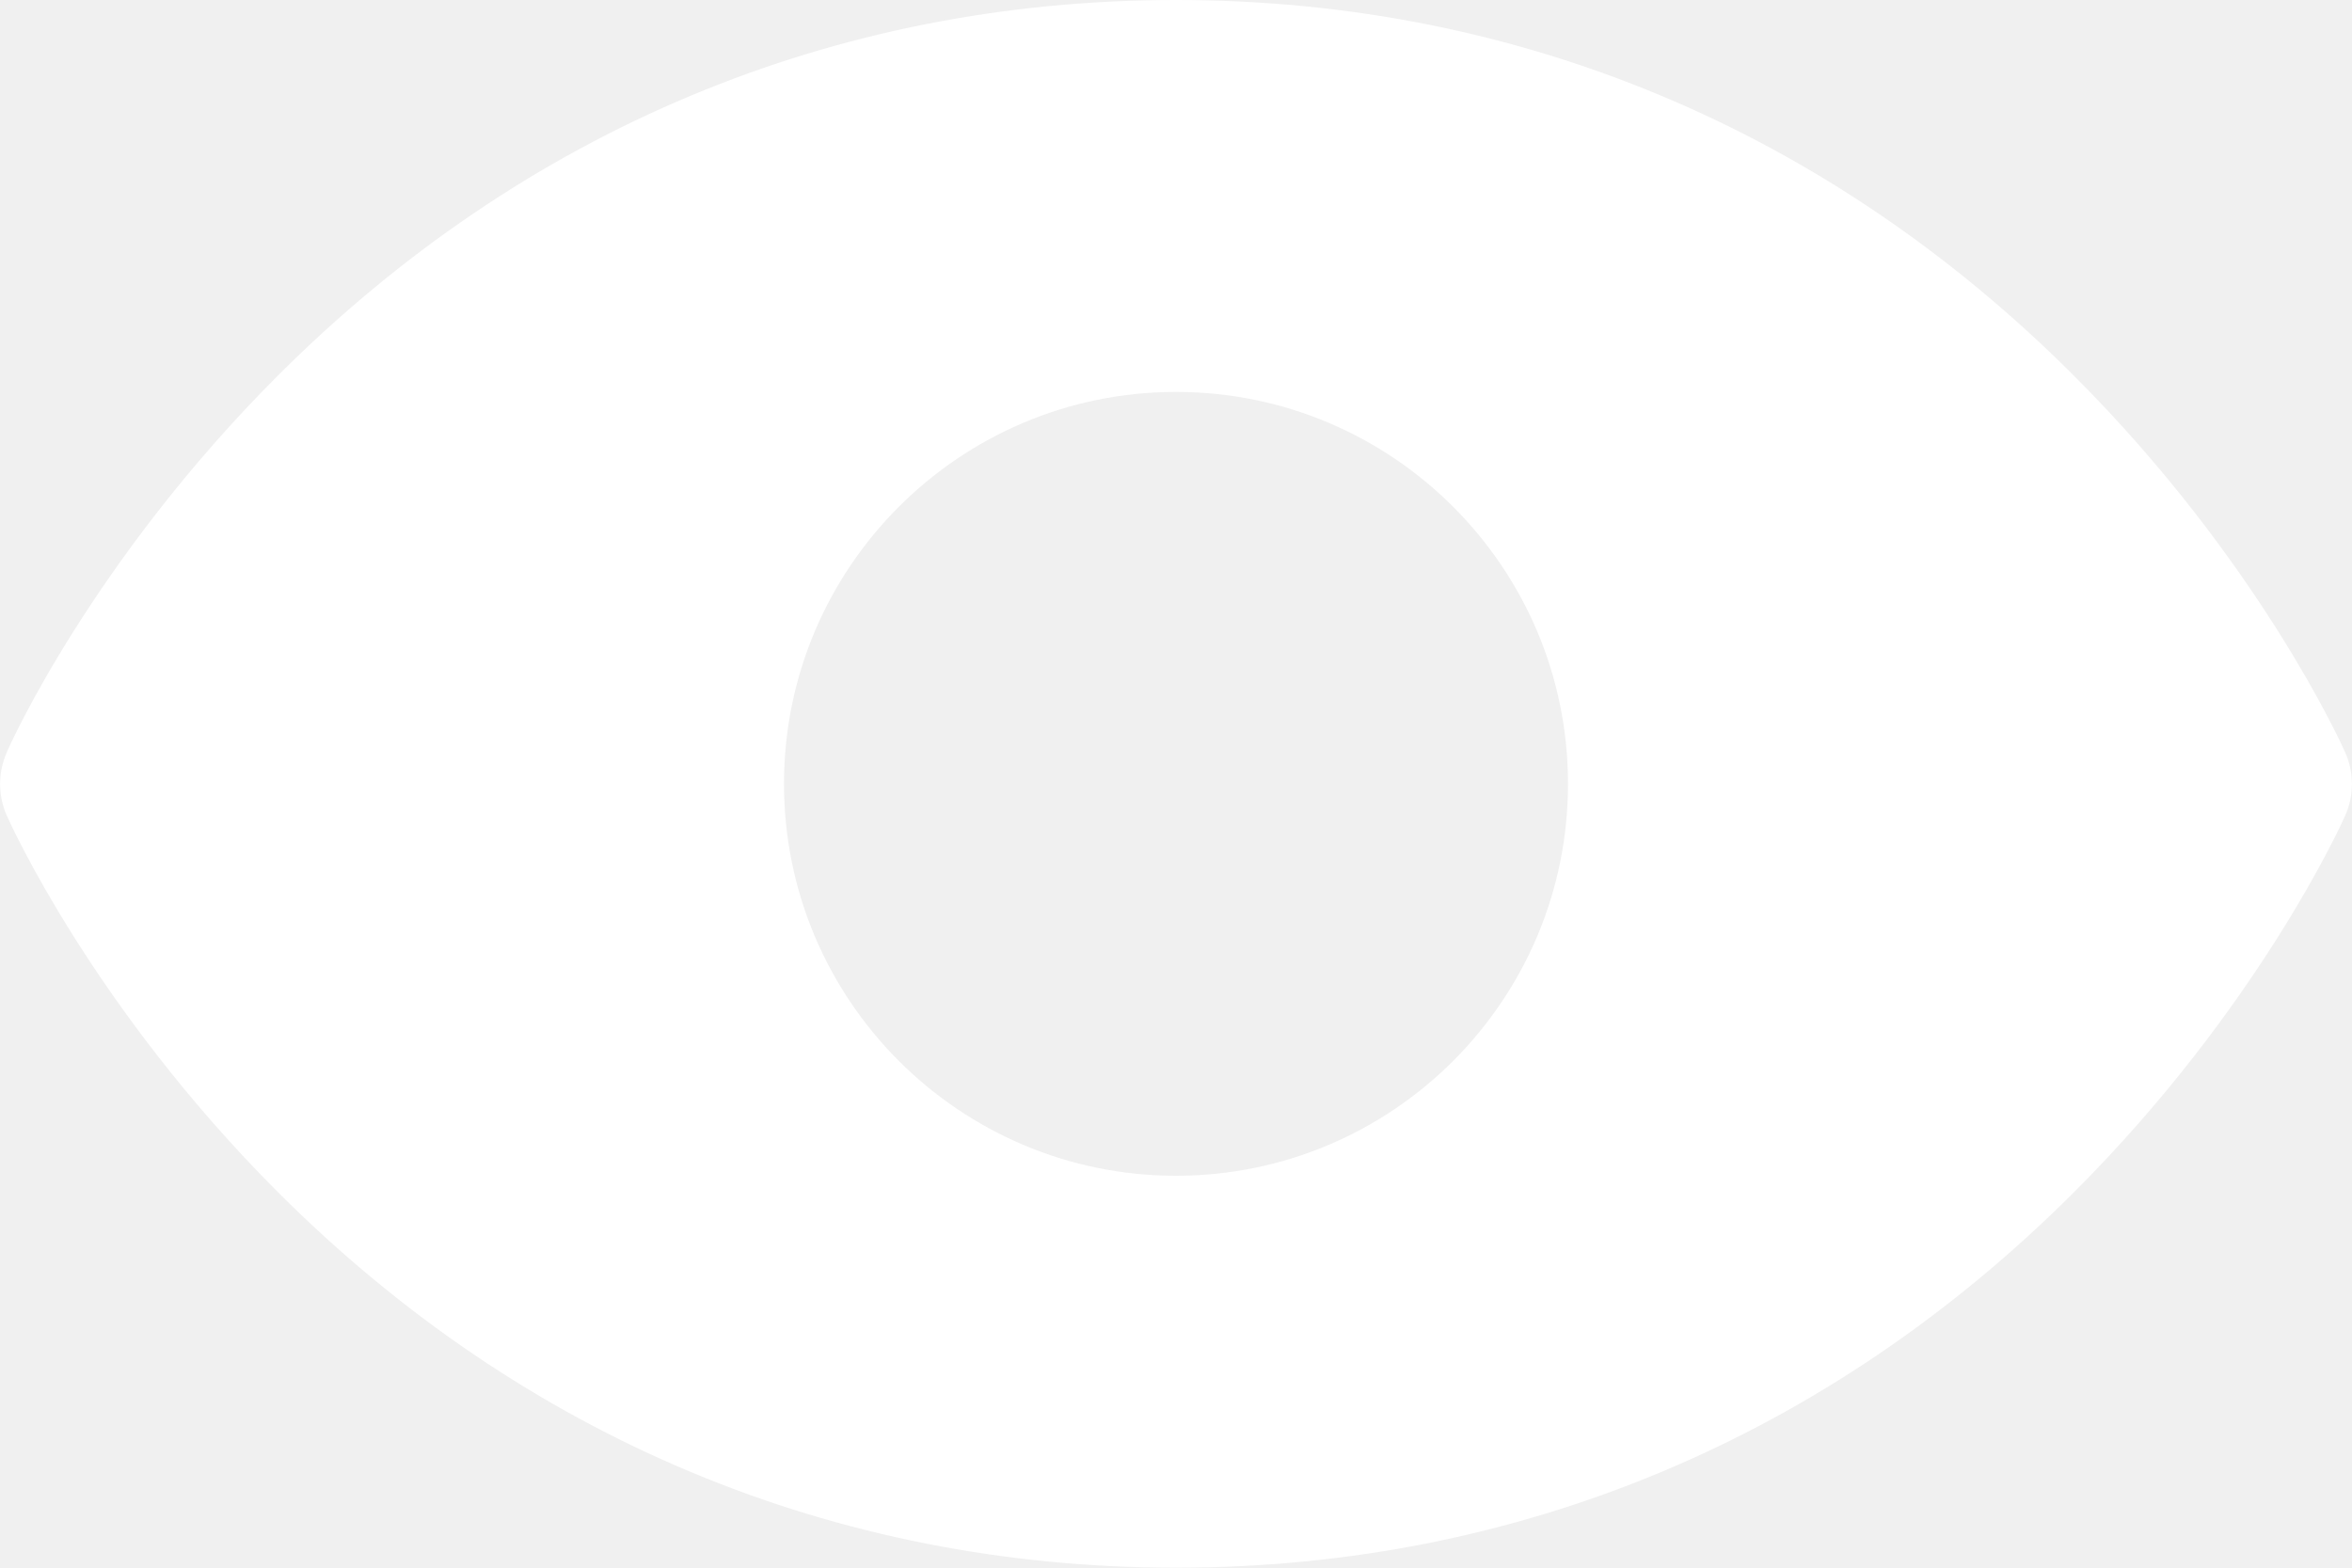
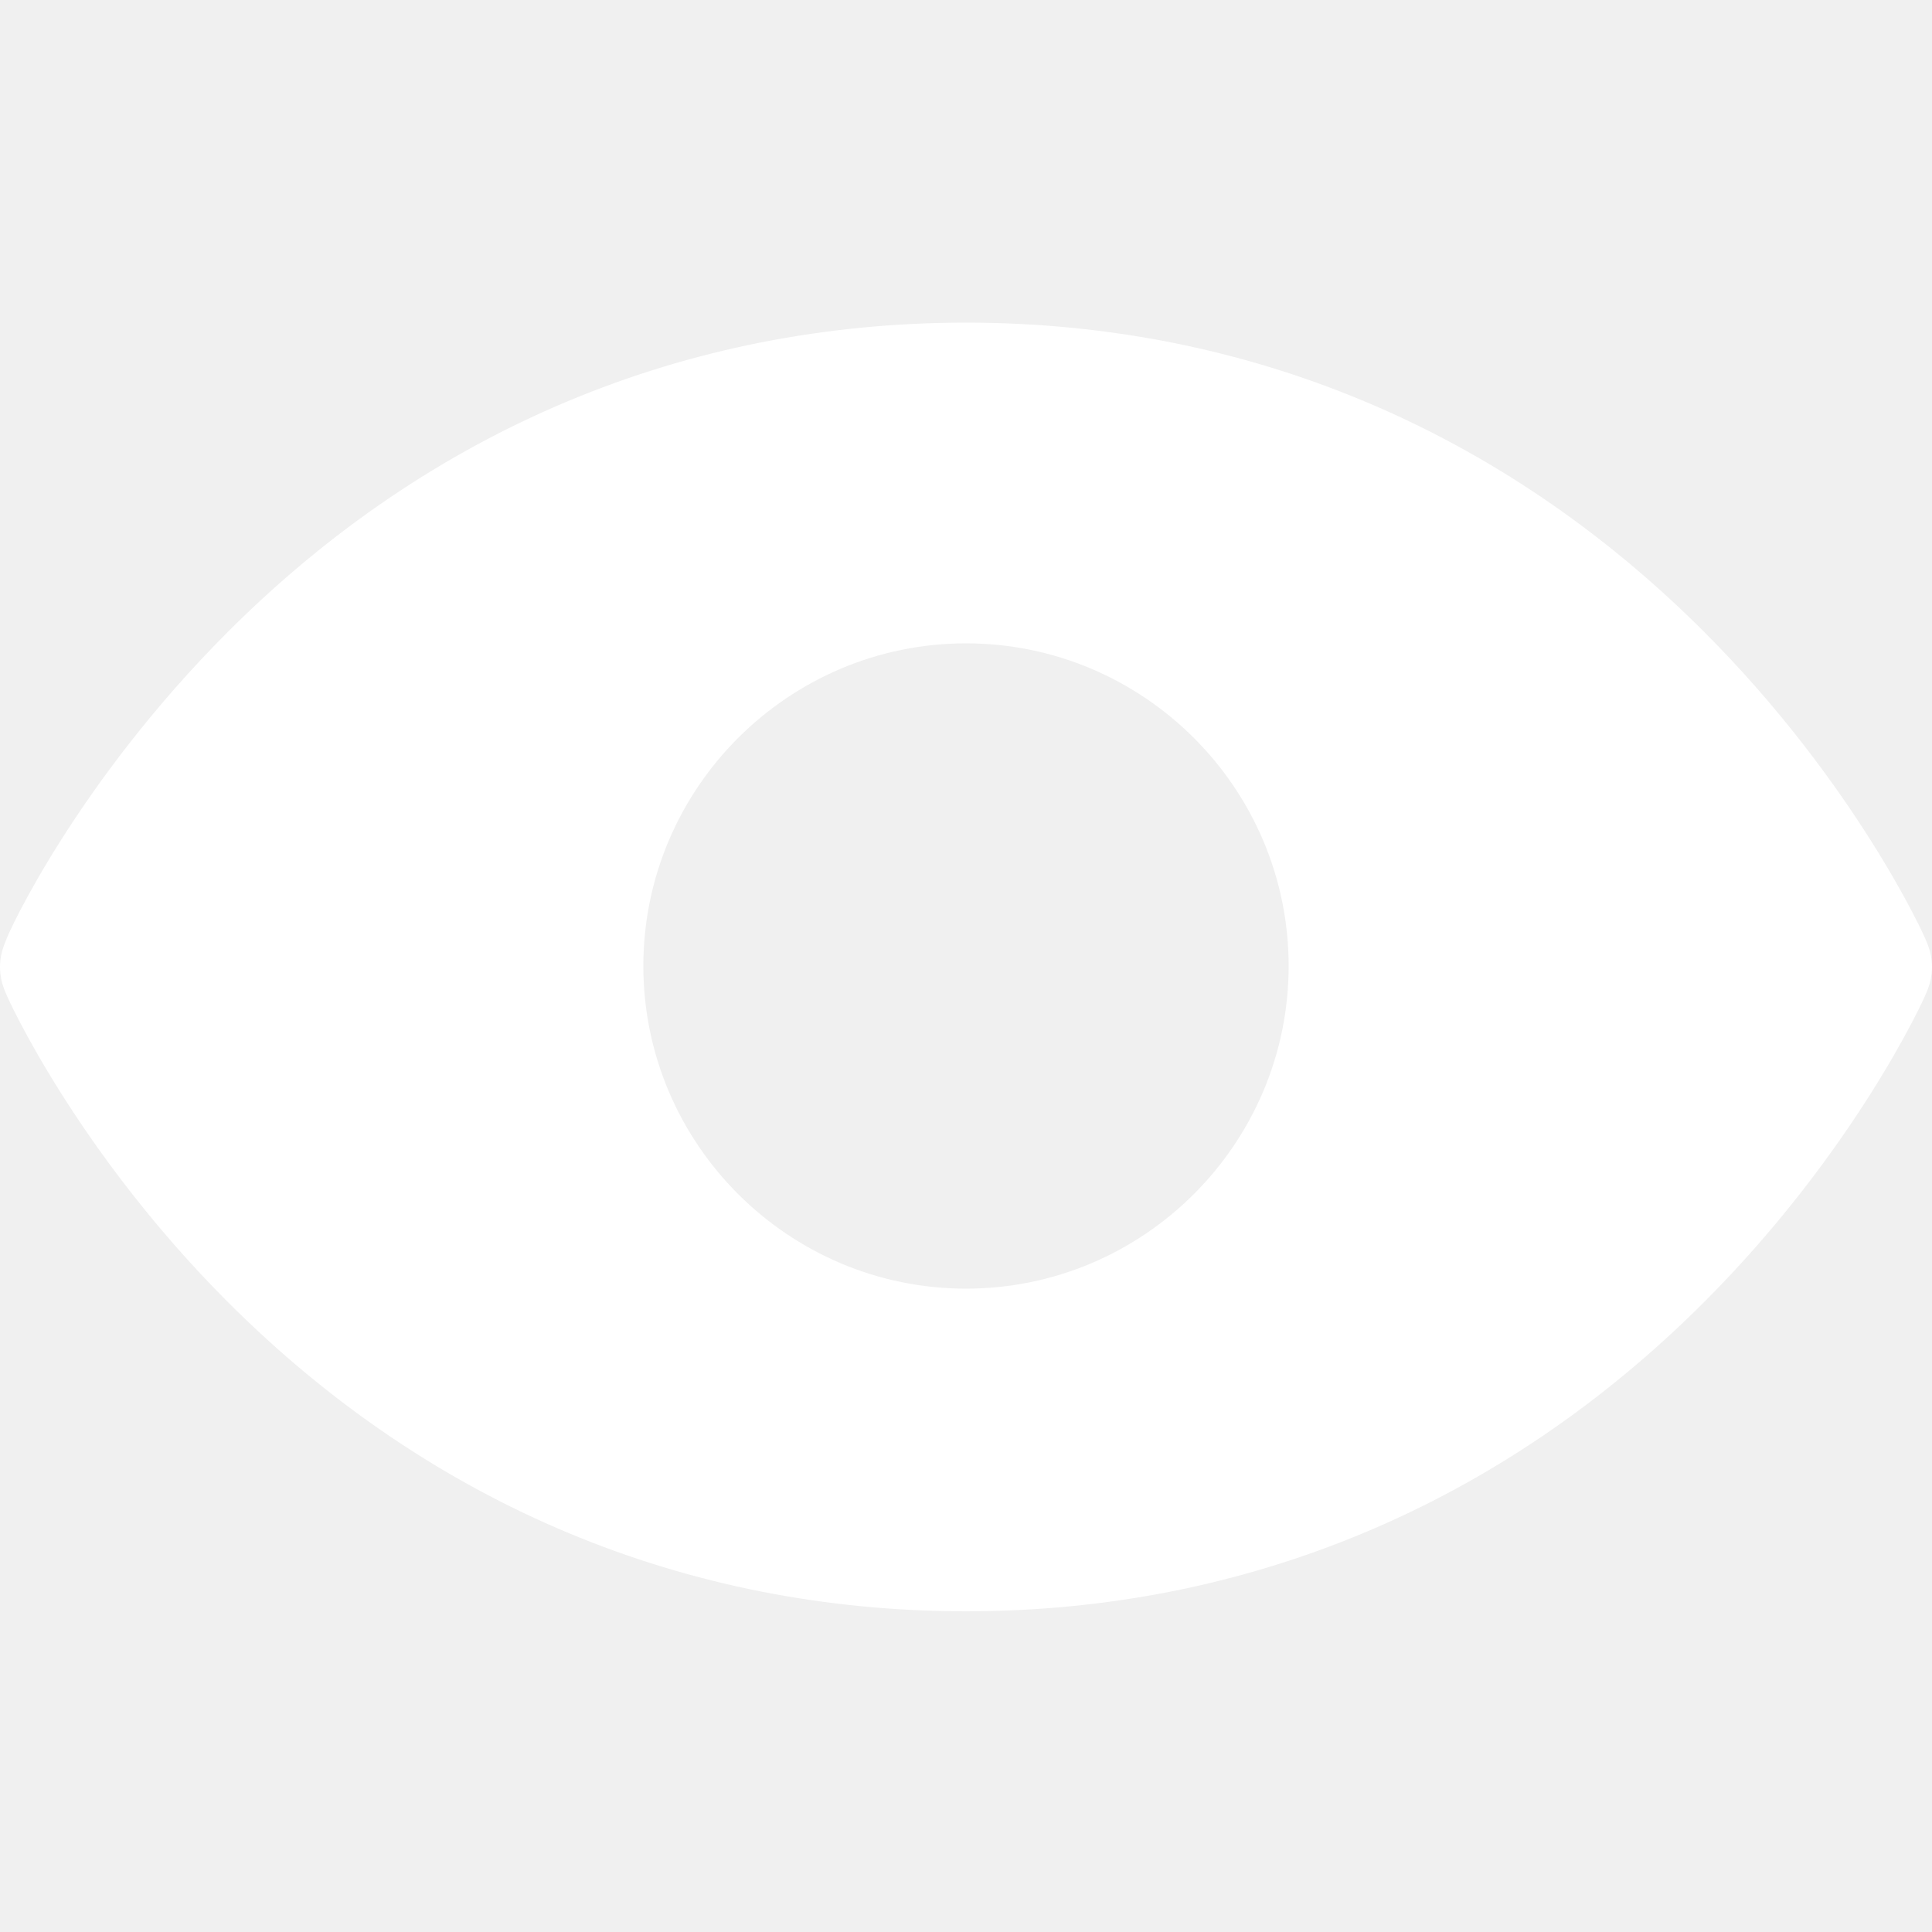
- <svg xmlns="http://www.w3.org/2000/svg" id="Layer_2" data-name="Layer 2" viewBox="0 0 75 50">
-   <defs>
-     <style>
-       .cls-1 {
-         fill: #fff;
-       }
-     </style>
-   </defs>
+ <svg xmlns="http://www.w3.org/2000/svg" id="Layer_1" version="1.1" viewBox="0 0 100 100">
+   <g id="Background">
+     <rect fill-opacity="0" y="0" width="100" height="100" />
+   </g>
  <g id="Icons">
-     <path id="watch" class="cls-1" d="M74.78,23.99c-.11-.25-2.76-6.12-8.64-12C58.3,4.14,48.4,0,37.5,0S16.7,4.14,8.86,11.98C2.97,17.87.31,23.75.22,23.99c-.29.65-.29,1.38,0,2.03.11.25,2.76,6.12,8.64,12,7.84,7.84,17.74,11.98,28.64,11.98s20.8-4.14,28.64-11.98c5.88-5.88,8.53-11.75,8.64-12,.29-.65.29-1.38,0-2.03ZM37.5,37.5c-6.9,0-12.5-5.6-12.5-12.5s5.6-12.5,12.5-12.5,12.5,5.6,12.5,12.5-5.6,12.5-12.5,12.5Z" />
+     <path id="watch" fill="#fff" d="M99.7,48.7c-.1-.3-3.7-8.2-11.5-16-10.5-10.5-23.7-16-38.2-16s-27.7,5.5-38.2,16C4,40.5.4,48.3.3,48.7c-.4.9-.4,1.8,0,2.7.1.3,3.7,8.2,11.5,16,10.5,10.5,23.7,16,38.2,16s27.7-5.5,38.2-16c7.8-7.8,11.4-15.7,11.5-16,.4-.9.4-1.8,0-2.7ZM50,66.7c-9.2,0-16.7-7.5-16.7-16.7s7.5-16.7,16.7-16.7,16.7,7.5,16.7,16.7-7.5,16.7-16.7,16.7Z" />
  </g>
</svg>
